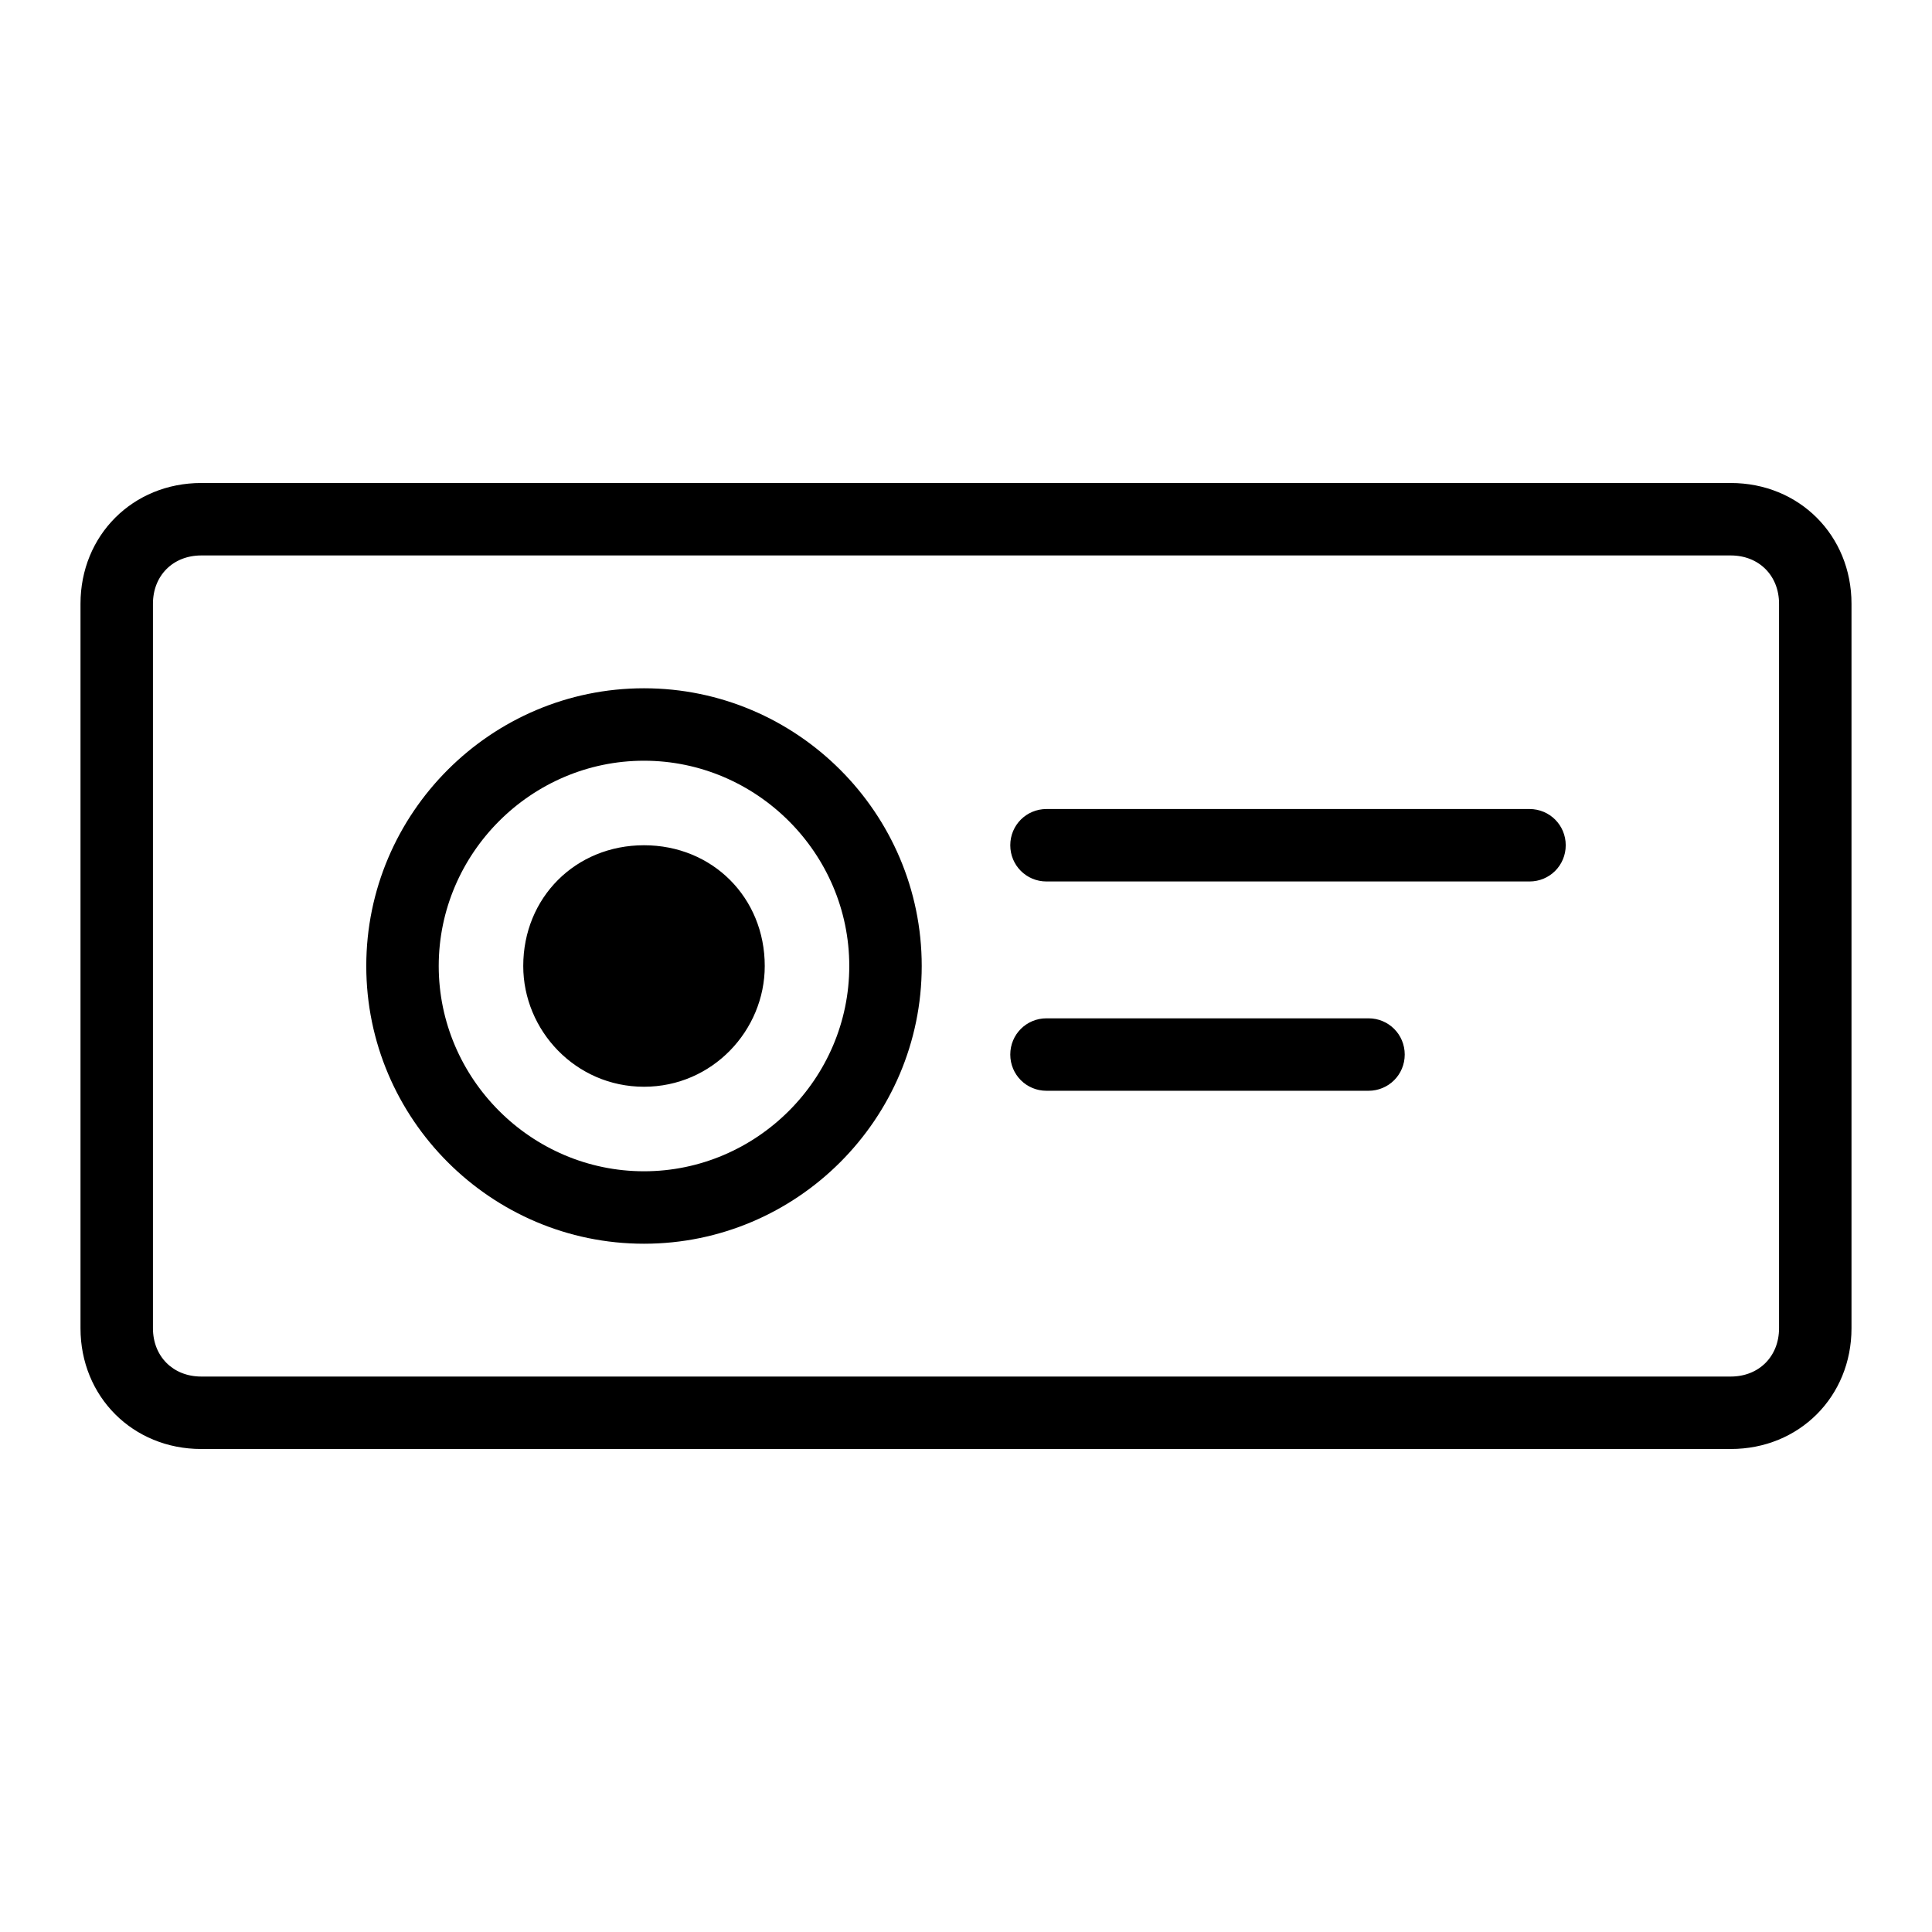
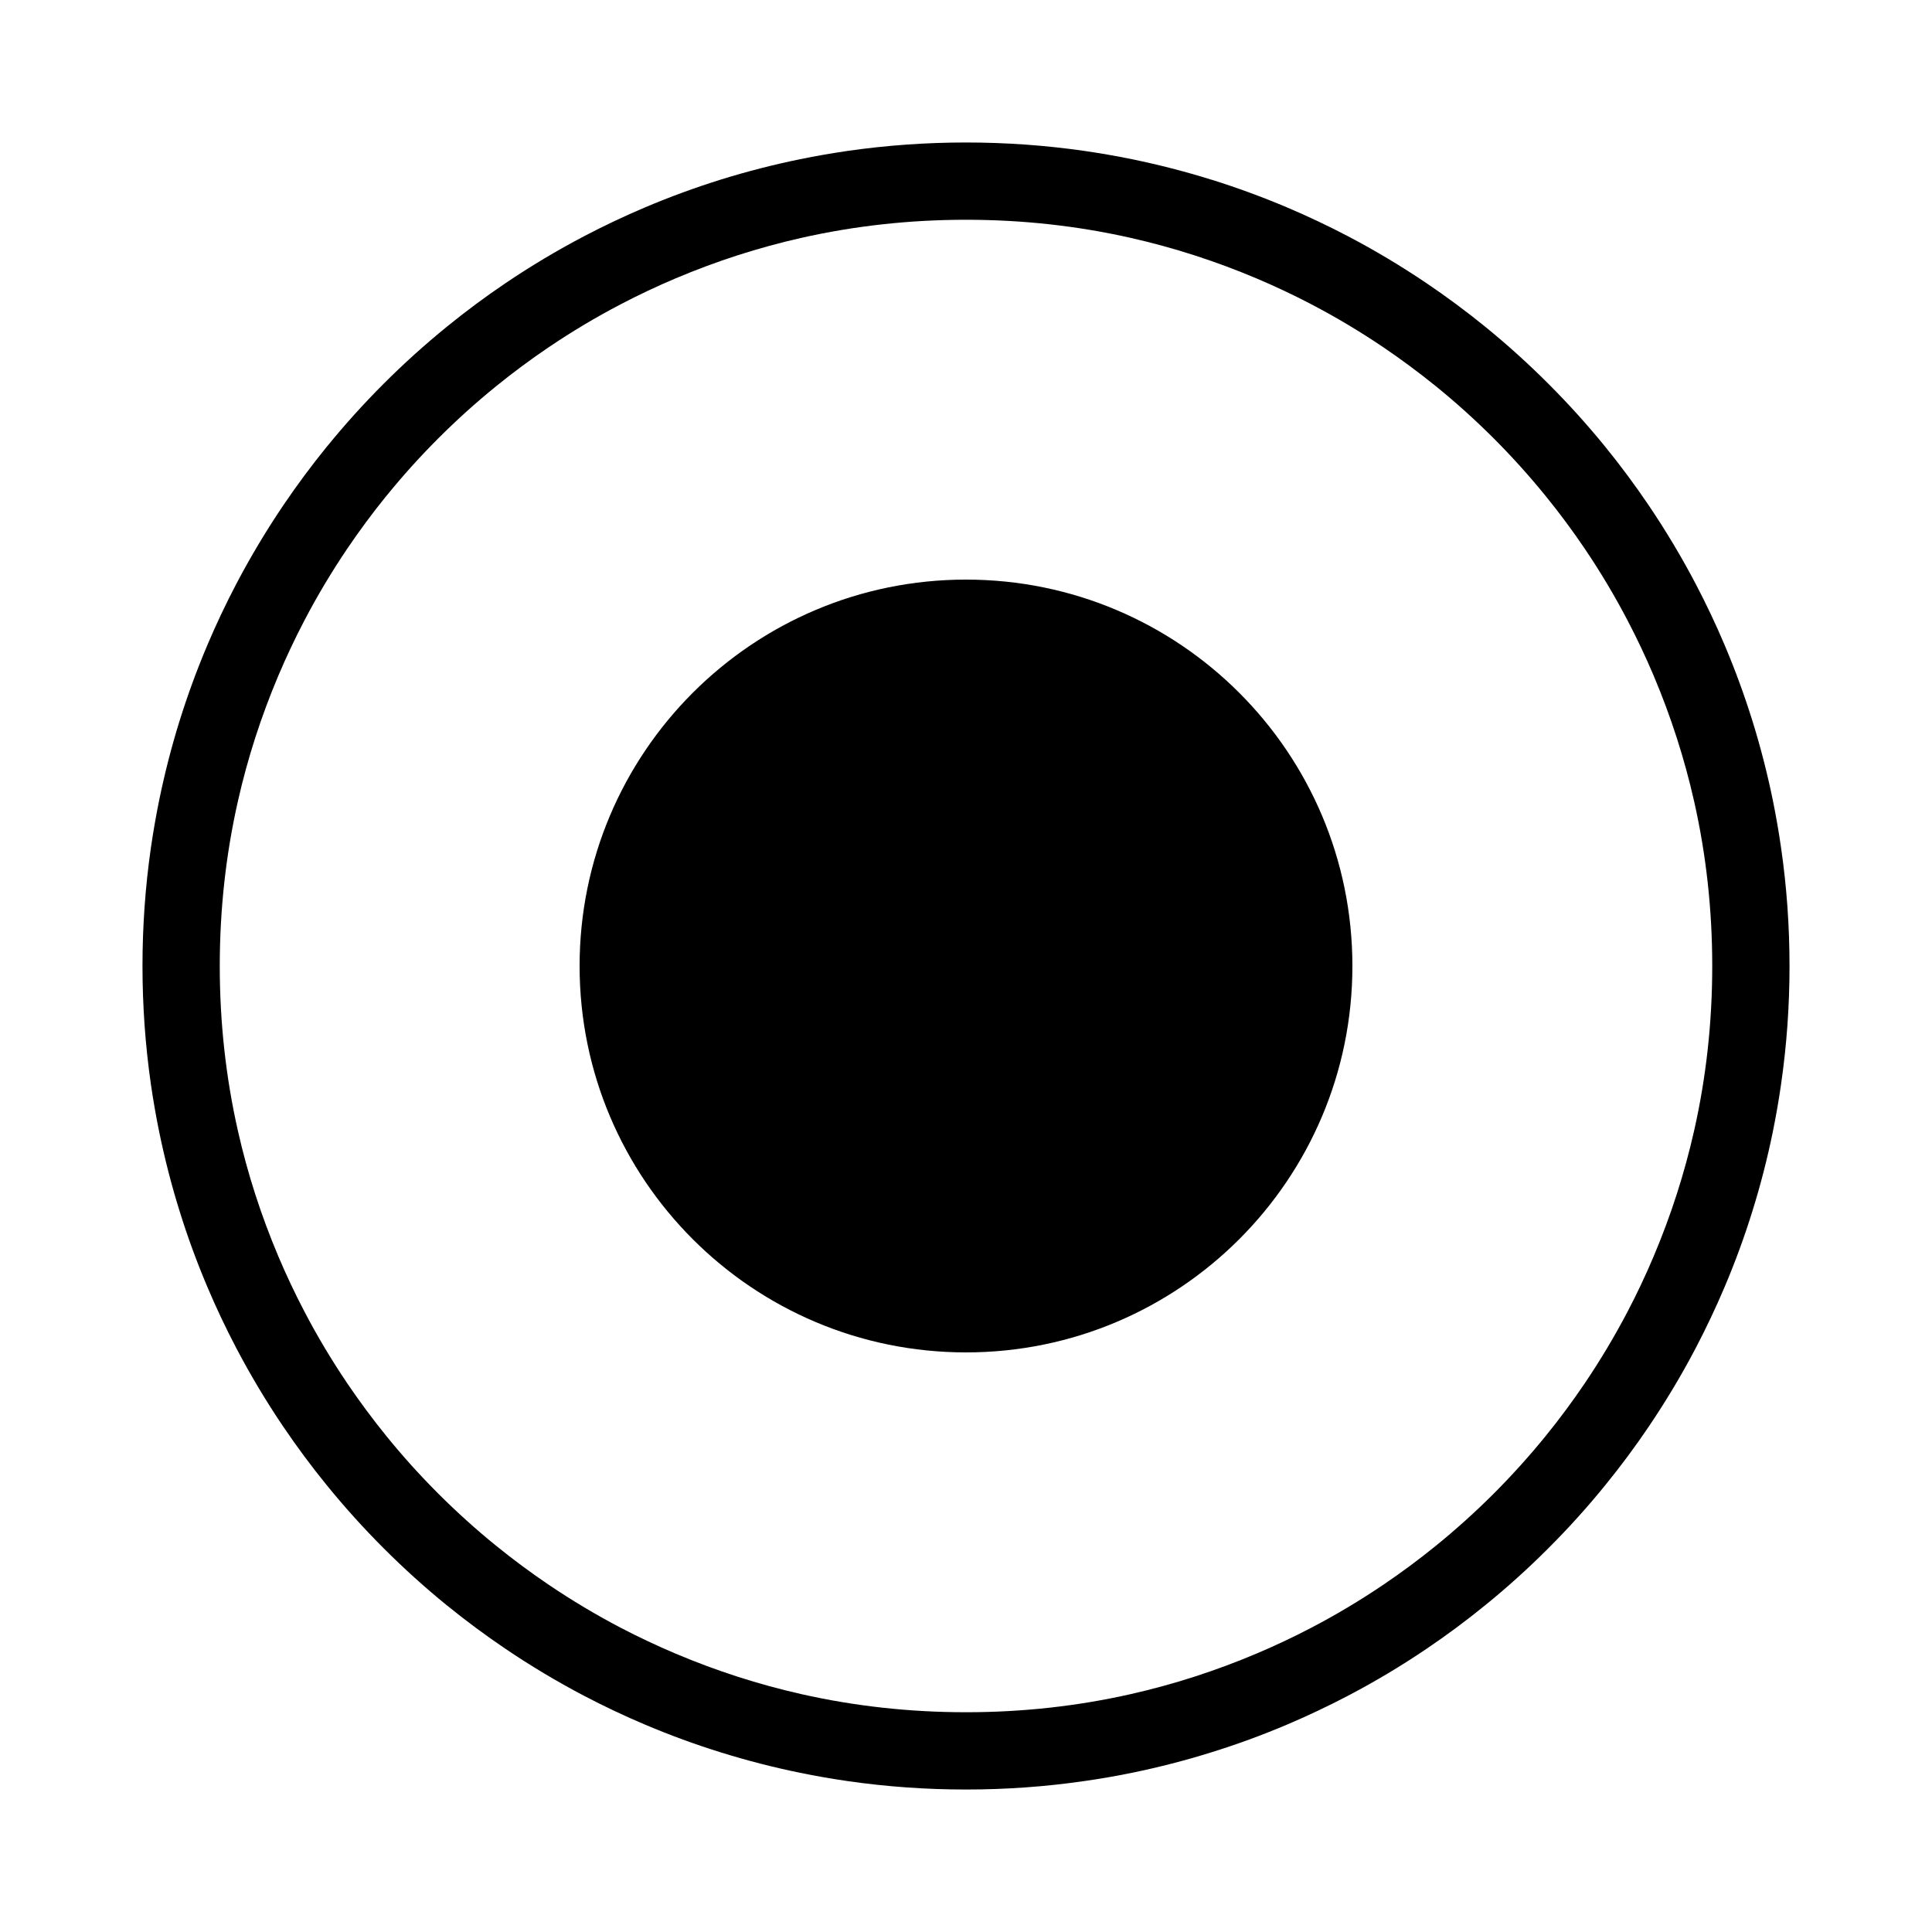
- <svg xmlns="http://www.w3.org/2000/svg" version="1.1" id="图层_1" x="0px" y="0px" viewBox="0 0 48 48" style="enable-background:new 0 0 48 48;" xml:space="preserve">
-   <style type="text/css">
- 	.st0{fill-rule:evenodd;clip-rule:evenodd;fill:currentColor;}
- </style>
-   <path id="矢量_184" class="st0" d="M46,15c0-1.7-1.3-3-3-3H5c-1.7,0-3,1.3-3,3v18c0,1.7,1.3,3,3,3h38c1.7,0,3-1.3,3-3V15z   M44.2,15c0-0.7-0.5-1.2-1.2-1.2H5c-0.7,0-1.2,0.5-1.2,1.2v18c0,0.7,0.5,1.2,1.2,1.2h38c0.7,0,1.2-0.5,1.2-1.2V15z M9.1,24  c0-3.8,3.1-6.9,6.9-6.9s6.9,3.1,6.9,6.9c0,3.8-3.1,6.9-6.9,6.9S9.1,27.8,9.1,24z M10.9,24c0-2.8,2.3-5.1,5.1-5.1  c2.8,0,5.1,2.3,5.1,5.1c0,2.8-2.3,5.1-5.1,5.1C13.2,29.1,10.9,26.8,10.9,24z M26,20.1h12c0.5,0,0.9,0.4,0.9,0.9  c0,0.5-0.4,0.9-0.9,0.9H26c-0.5,0-0.9-0.4-0.9-0.9C25.1,20.5,25.5,20.1,26,20.1z M16,21c-1.7,0-3,1.3-3,3c0,1.6,1.3,3,3,3s3-1.4,3-3  C19,22.3,17.7,21,16,21z M26,27.1h8c0.5,0,0.9-0.4,0.9-0.9c0-0.5-0.4-0.9-0.9-0.9h-8c-0.5,0-0.9,0.4-0.9,0.9  C25.1,26.7,25.5,27.1,26,27.1z" />
+ <svg xmlns="http://www.w3.org/2000/svg" viewBox="0 0 40 40" width="40" height="40" fill="none">
+   <rect id="单选框" width="40" height="40" x="0" y="0" fill="rgb(255,255,255)" fill-opacity="0" />
+   <path id="矢量 562" d="M20 2.95C20.824 2.95 21.64 3.008 22.448 3.124C22.778 3.172 23.107 3.229 23.435 3.296C23.99 3.41 24.536 3.55 25.073 3.718Q25.088 3.722 25.102 3.726Q25.881 3.971 26.637 4.29Q27.29 4.567 27.916 4.895C28.471 5.187 29.01 5.509 29.533 5.862C29.952 6.145 30.357 6.446 30.748 6.763C31.203 7.133 31.639 7.527 32.056 7.944Q32.679 8.567 33.232 9.246L33.236 9.251C33.554 9.642 33.854 10.047 34.138 10.467C34.491 10.99 34.814 11.53 35.106 12.086C35.325 12.503 35.526 12.928 35.71 13.363C35.927 13.877 36.118 14.398 36.283 14.928C36.45 15.465 36.59 16.011 36.704 16.565C36.77 16.892 36.828 17.221 36.875 17.551C36.992 18.359 37.05 19.175 37.05 20C37.05 20.825 36.992 21.641 36.875 22.449C36.828 22.779 36.77 23.108 36.704 23.435C36.59 23.99 36.45 24.536 36.282 25.074C36.118 25.603 35.927 26.124 35.71 26.637C35.525 27.073 35.323 27.5 35.104 27.918C34.813 28.473 34.49 29.011 34.138 29.533C33.855 29.952 33.554 30.357 33.236 30.748C32.867 31.203 32.473 31.639 32.056 32.056C31.639 32.473 31.203 32.867 30.748 33.236C30.357 33.554 29.952 33.855 29.533 34.138C29.011 34.491 28.472 34.813 27.916 35.105Q27.29 35.433 26.637 35.71C26.124 35.927 25.603 36.118 25.073 36.282C24.536 36.45 23.99 36.59 23.435 36.704C23.108 36.771 22.779 36.828 22.449 36.875C21.641 36.992 20.825 37.05 20 37.05C19.175 37.05 18.359 36.992 17.551 36.876C17.221 36.828 16.892 36.771 16.565 36.704C16.01 36.59 15.464 36.45 14.926 36.282C14.397 36.118 13.876 35.927 13.363 35.71C12.927 35.526 12.501 35.324 12.083 35.105C11.528 34.813 10.989 34.491 10.467 34.138C10.048 33.855 9.643 33.554 9.252 33.237C8.797 32.867 8.361 32.473 7.944 32.056C7.527 31.639 7.134 31.203 6.764 30.748C6.446 30.357 6.145 29.952 5.862 29.533C5.509 29.011 5.187 28.472 4.895 27.916C4.676 27.499 4.474 27.073 4.29 26.637C4.073 26.124 3.882 25.603 3.718 25.074C3.55 24.536 3.41 23.99 3.296 23.435C3.229 23.108 3.172 22.779 3.124 22.448C3.008 21.64 2.95 20.824 2.95 20Q2.95 18.764 3.124 17.553L3.124 17.553Q3.196 17.057 3.296 16.565C3.41 16.01 3.55 15.465 3.717 14.927L3.718 14.925Q3.965 14.132 4.29 13.363C4.474 12.928 4.676 12.501 4.895 12.084C5.187 11.529 5.509 10.99 5.862 10.467Q6.286 9.84 6.761 9.255L6.764 9.252C7.134 8.797 7.527 8.361 7.944 7.944C8.361 7.527 8.797 7.134 9.252 6.764C9.643 6.446 10.047 6.145 10.467 5.862C10.989 5.509 11.529 5.187 12.084 4.895Q12.71 4.567 13.363 4.29C13.876 4.073 14.398 3.882 14.927 3.717C15.464 3.55 16.01 3.41 16.565 3.296C16.892 3.229 17.222 3.172 17.552 3.124C18.36 3.008 19.176 2.95 20 2.95ZM20 4.55Q18.251 4.55 16.586 4.926C15.701 5.126 14.835 5.405 13.986 5.764C13.599 5.928 13.219 6.107 12.847 6.302C12.337 6.568 11.842 6.864 11.362 7.188Q10.797 7.57 10.27 7.998C9.854 8.335 9.456 8.694 9.075 9.075Q8.504 9.646 7.998 10.27Q7.992 10.277 7.985 10.285Q7.564 10.806 7.188 11.362C6.864 11.842 6.568 12.337 6.302 12.847C6.107 13.219 5.928 13.599 5.764 13.986C5.405 14.835 5.125 15.702 4.926 16.586C4.675 17.696 4.55 18.834 4.55 20C4.55 21.166 4.675 22.304 4.926 23.414C5.125 24.298 5.405 25.165 5.764 26.014C5.928 26.401 6.107 26.781 6.302 27.153C6.568 27.663 6.864 28.158 7.188 28.638C7.443 29.014 7.713 29.379 7.998 29.73C8.335 30.146 8.694 30.544 9.075 30.925C9.456 31.305 9.854 31.665 10.27 32.002C10.621 32.287 10.986 32.557 11.362 32.812C11.842 33.136 12.337 33.432 12.847 33.699C13.219 33.893 13.599 34.072 13.986 34.236C14.835 34.595 15.701 34.874 16.586 35.074Q18.251 35.45 20 35.45C21.166 35.45 22.304 35.325 23.414 35.074C24.298 34.874 25.165 34.595 26.014 34.236C26.401 34.072 26.781 33.893 27.152 33.699C27.663 33.432 28.158 33.136 28.638 32.812C29.014 32.557 29.379 32.287 29.73 32.002C30.146 31.664 30.544 31.305 30.925 30.925C31.305 30.544 31.664 30.146 32.002 29.73C32.287 29.379 32.557 29.015 32.812 28.638Q33.298 27.918 33.698 27.154C33.893 26.782 34.072 26.402 34.236 26.014C34.595 25.165 34.874 24.298 35.074 23.414C35.325 22.304 35.45 21.166 35.45 20C35.45 18.834 35.325 17.696 35.074 16.586C34.874 15.702 34.595 14.835 34.236 13.986C34.072 13.599 33.893 13.22 33.699 12.849Q33.299 12.083 32.812 11.362C32.557 10.985 32.287 10.621 32.001 10.269C31.664 9.854 31.305 9.456 30.925 9.075C30.544 8.695 30.146 8.335 29.73 7.998C29.378 7.713 29.014 7.443 28.638 7.188C28.158 6.864 27.663 6.568 27.153 6.302Q27.137 6.293 27.12 6.284Q26.578 6.003 26.014 5.764C25.165 5.405 24.298 5.126 23.414 4.926C22.304 4.675 21.166 4.55 20 4.55ZM20 12C15.582 12 12 15.582 12 20C12 24.418 15.582 28 20 28C24.418 28 28 24.418 28 20C28 15.582 24.418 12 20 12Z" fill="currentColor" fill-rule="evenodd" />
</svg>
